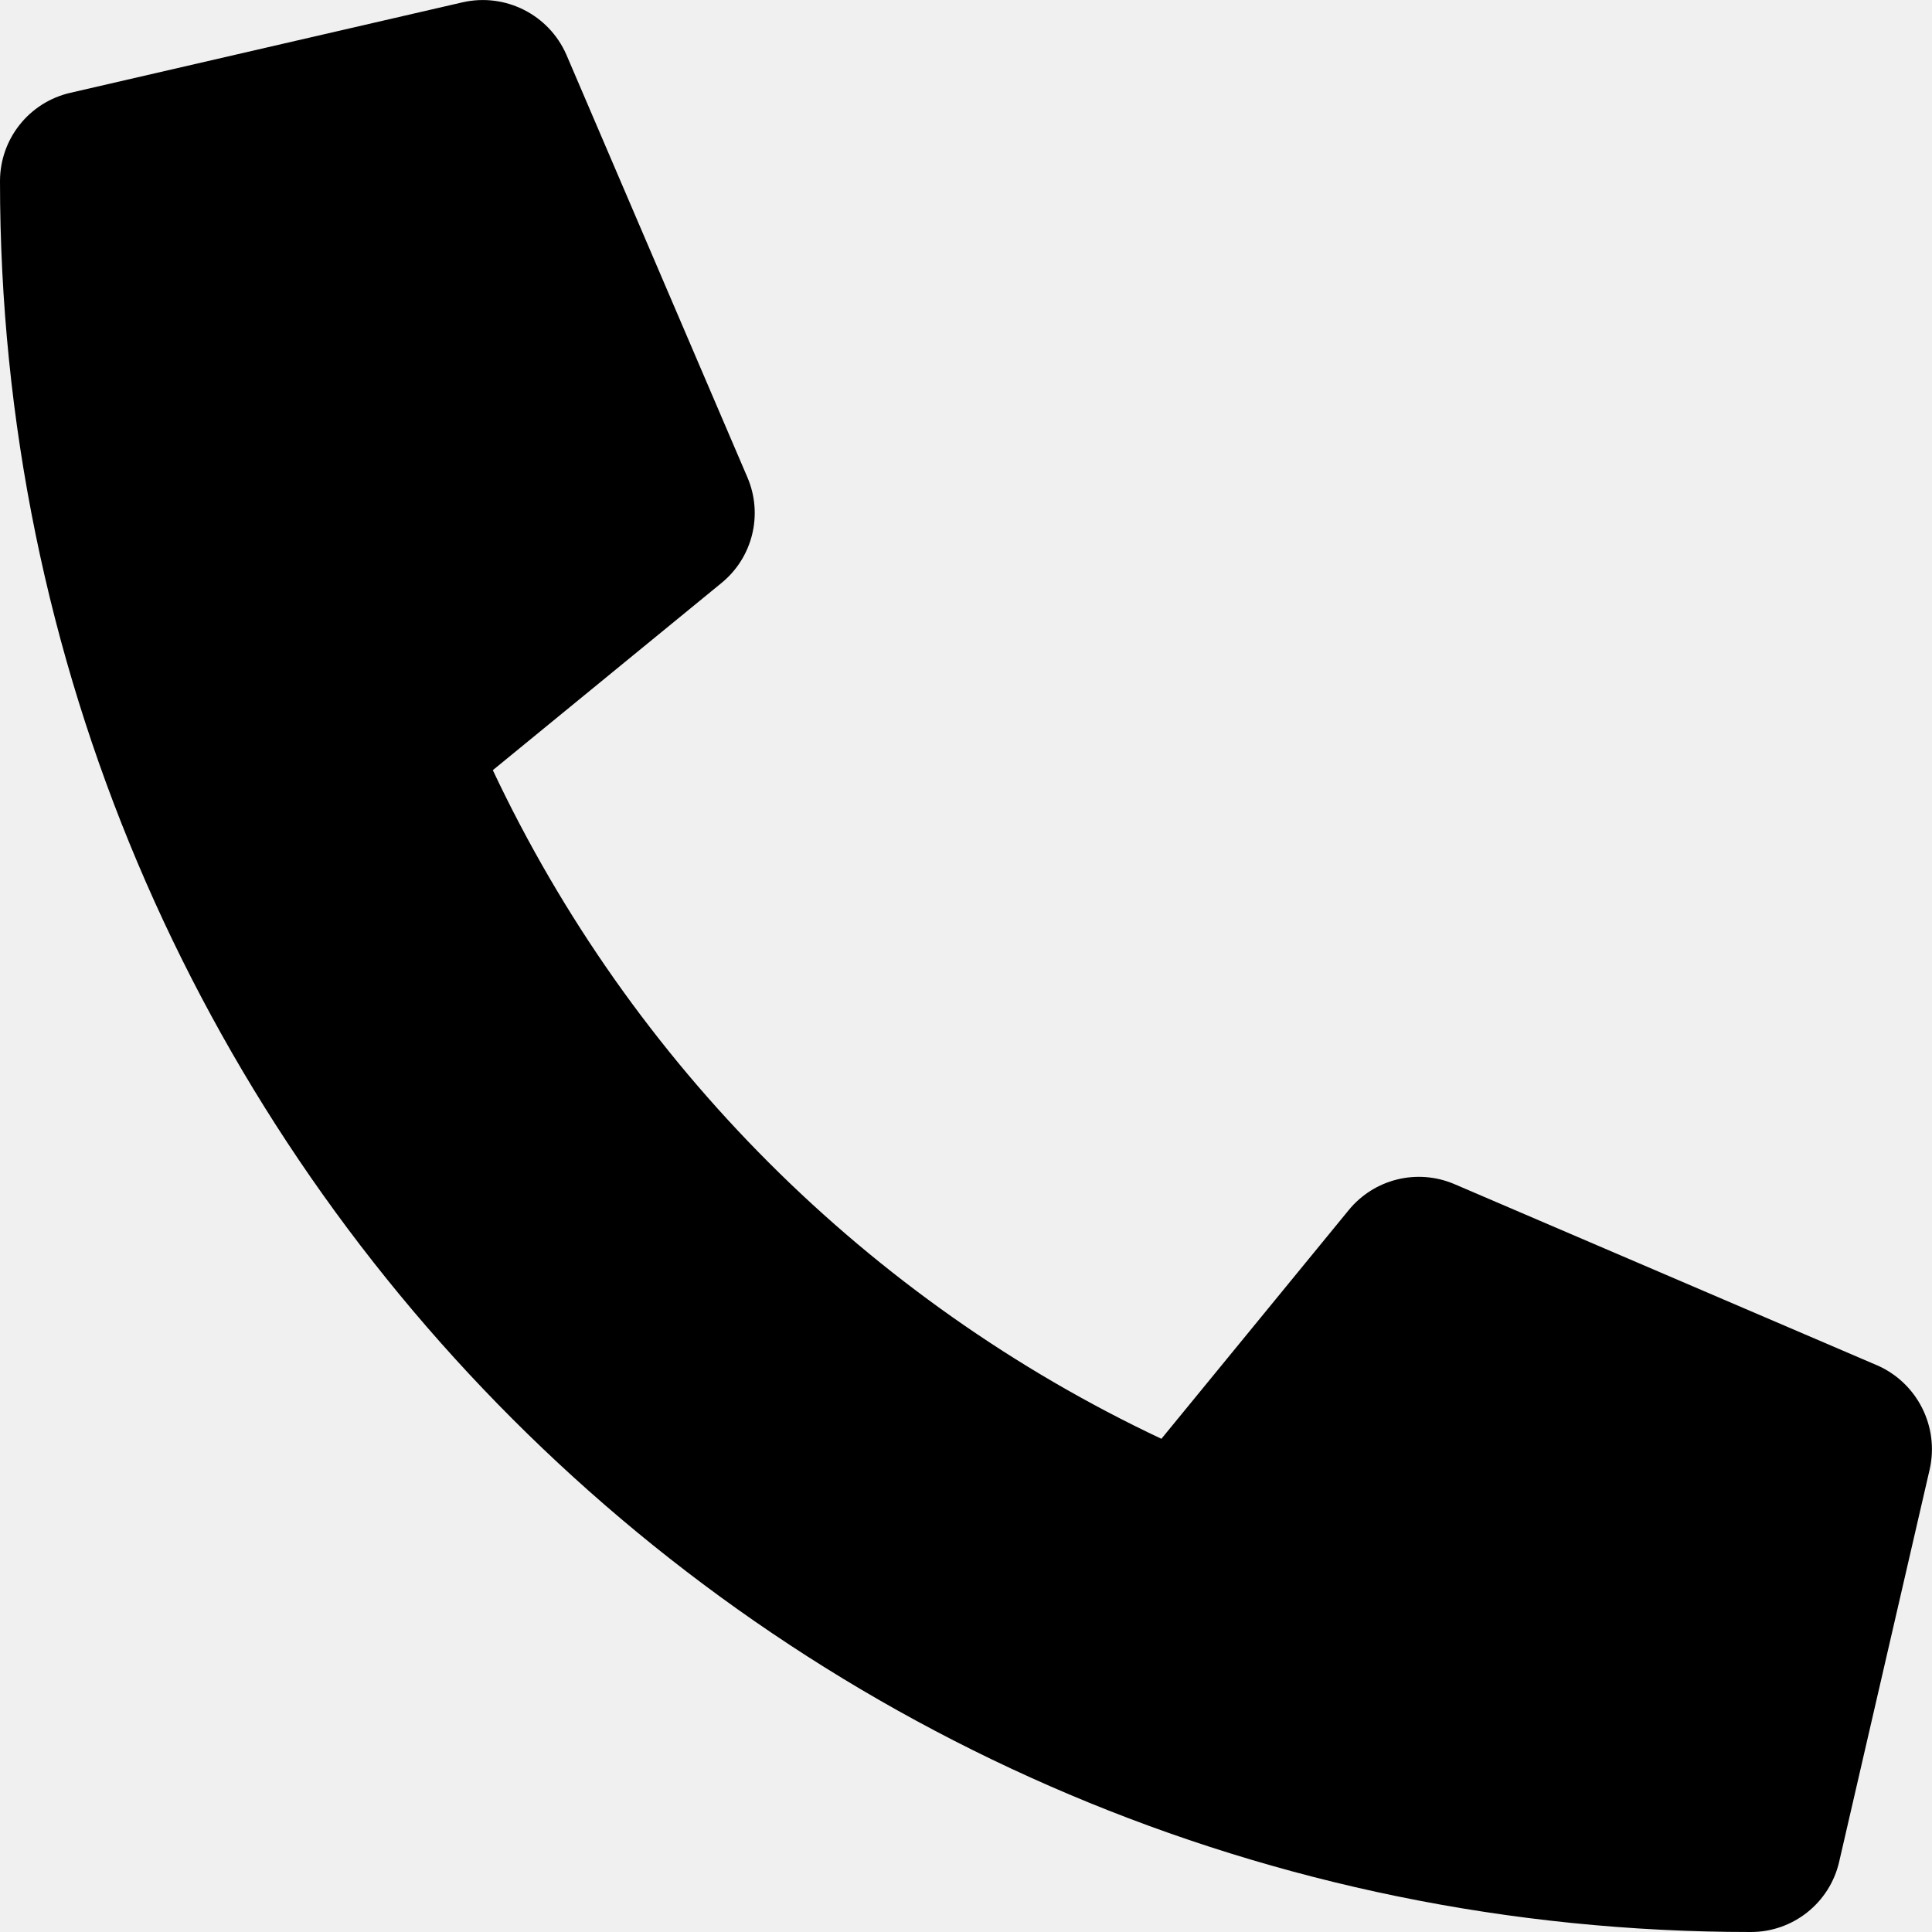
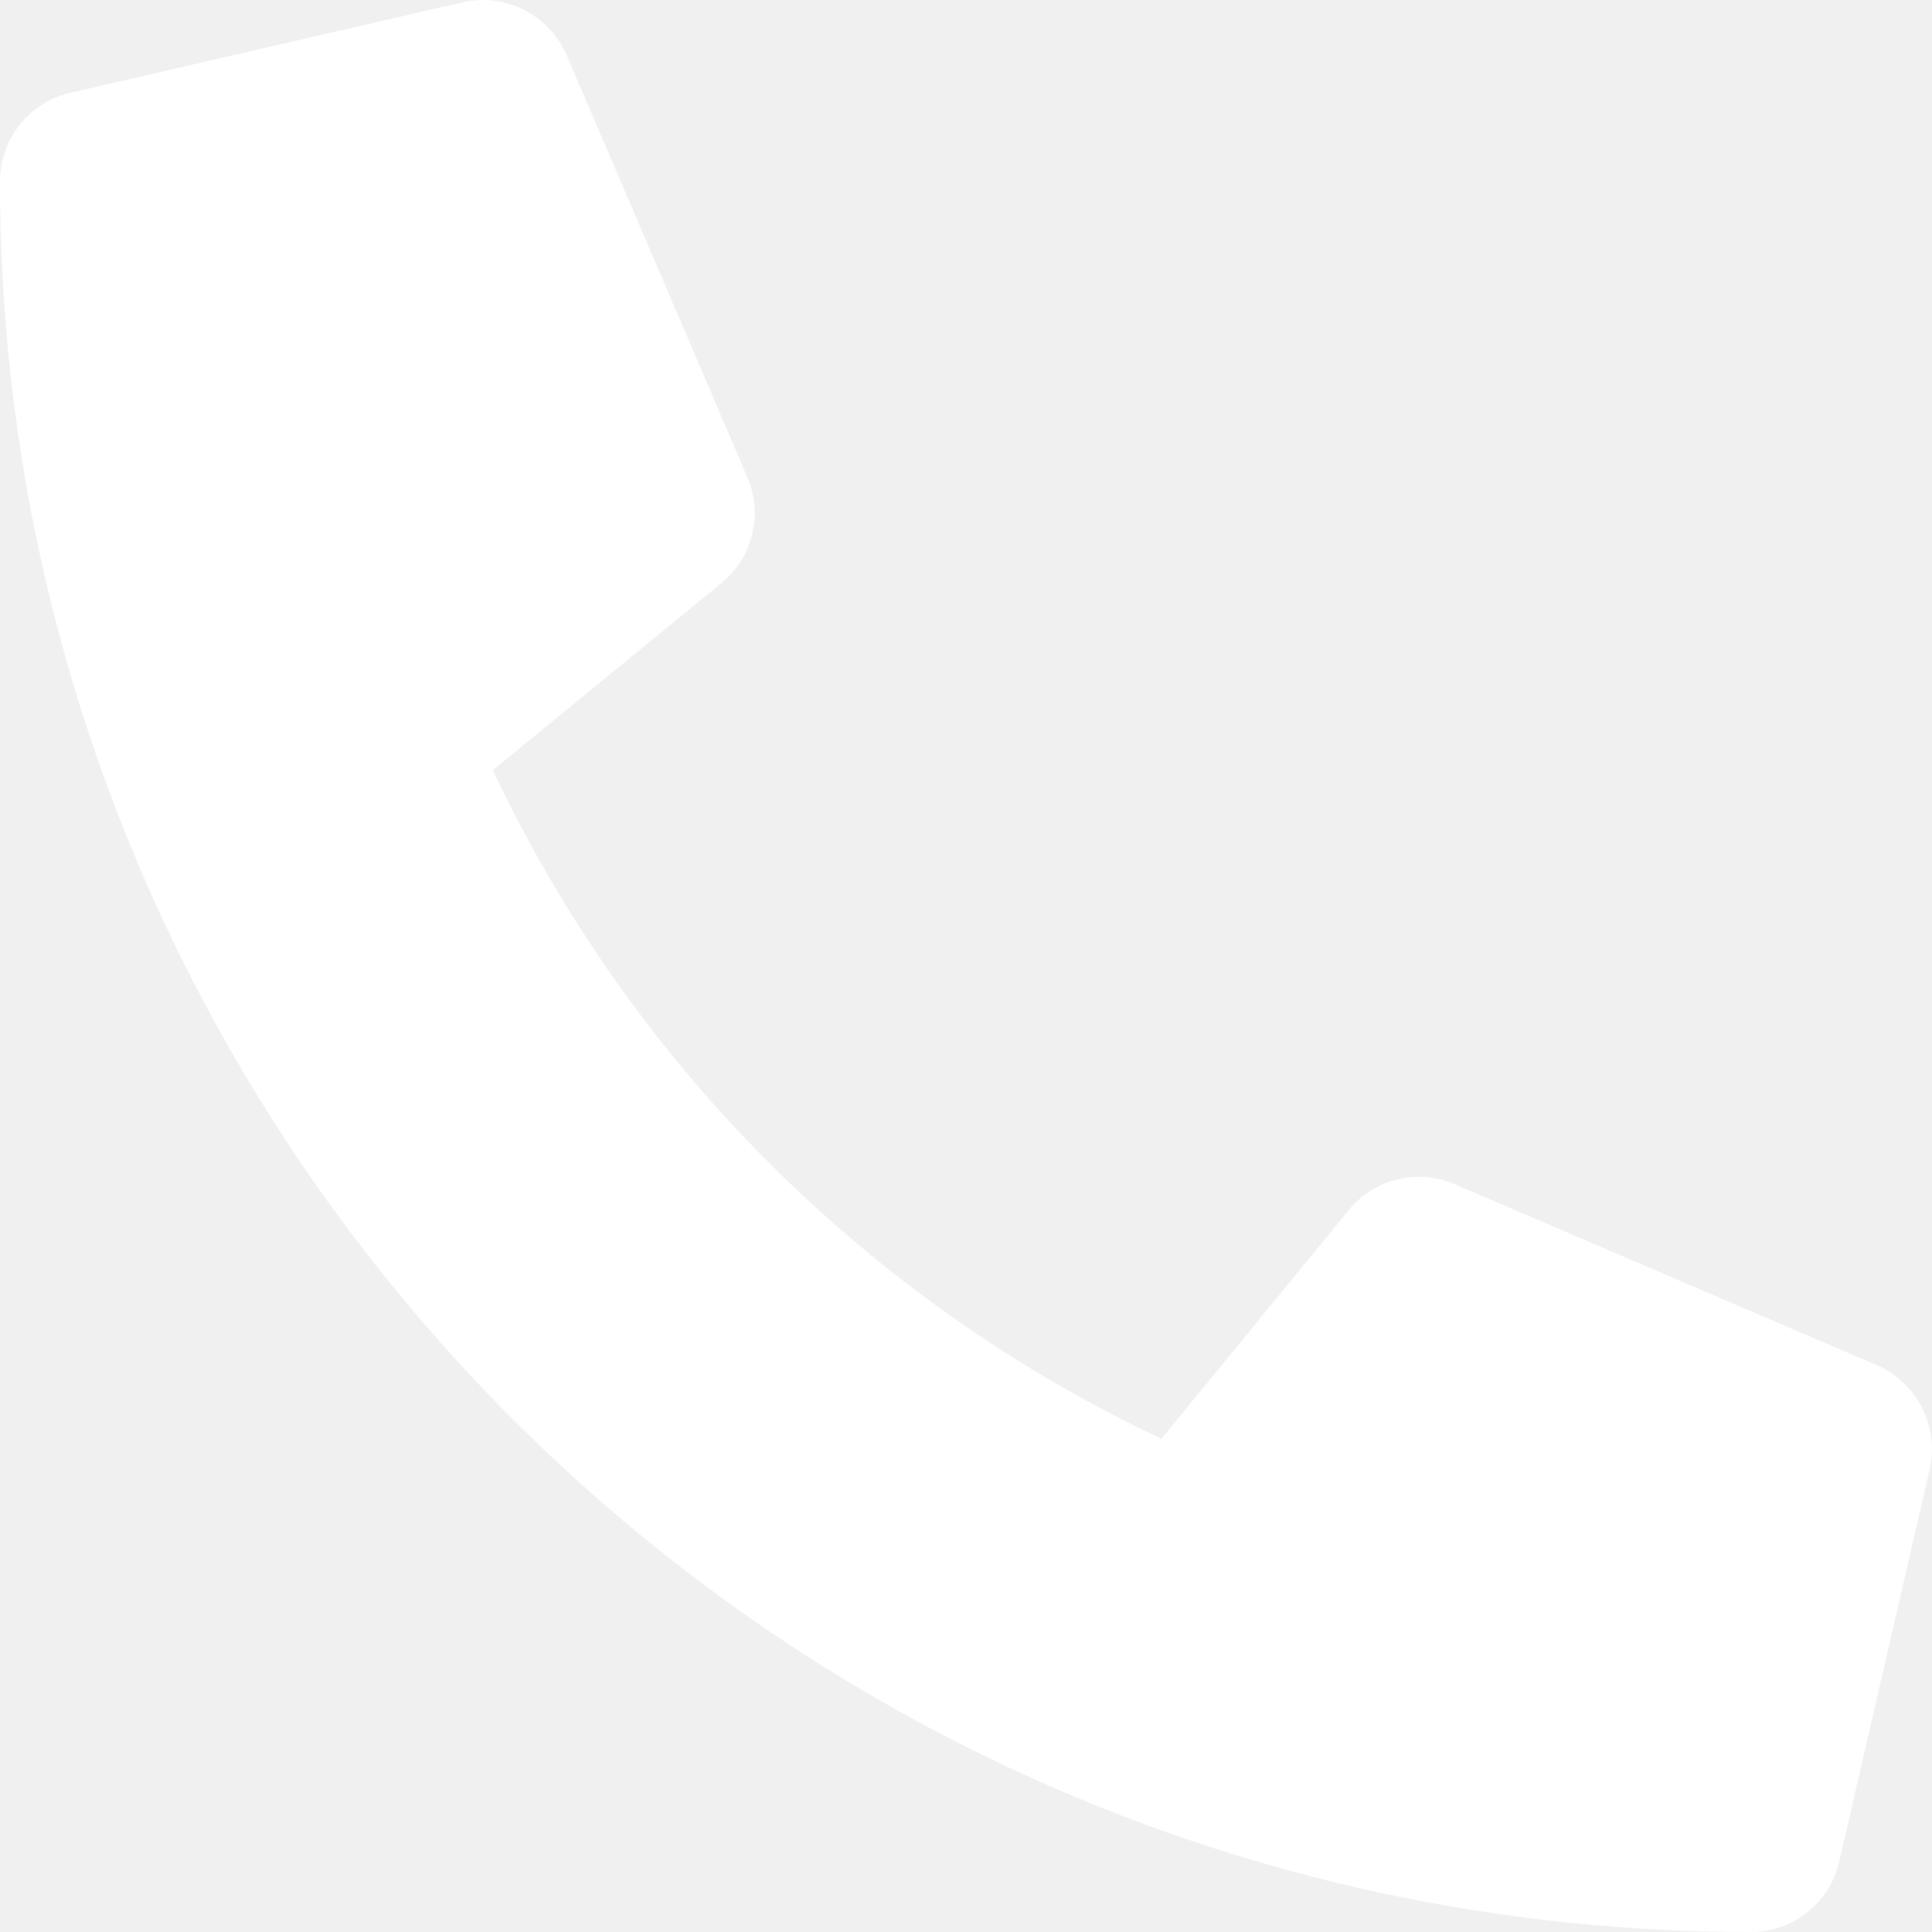
<svg xmlns="http://www.w3.org/2000/svg" width="36" height="36" viewBox="0 0 36 36">
-   <defs>
-     <style>
-       .cls-1 {
-         fill: #000;
-       }
-     </style>
-   </defs>
-   <path id="Icon_awesome-phone-alt" data-name="Icon awesome-phone-alt" class="cls-1" d="M34.973,25.439,27.1,22.064a1.687,1.687,0,0,0-1.969.485L21.641,26.81A26.062,26.062,0,0,1,9.183,14.351l4.261-3.488A1.683,1.683,0,0,0,13.929,8.9L10.554,1.02A1.7,1.7,0,0,0,8.62.043L1.308,1.73A1.688,1.688,0,0,0,0,3.375,32.621,32.621,0,0,0,32.625,36a1.687,1.687,0,0,0,1.645-1.308l1.687-7.313a1.708,1.708,0,0,0-.985-1.941Z" transform="translate(0 0)" />
+   <path id="Icon_awesome-phone-alt" data-name="Icon awesome-phone-alt" d="M34.973,25.439,27.1,22.064a1.687,1.687,0,0,0-1.969.485L21.641,26.81A26.062,26.062,0,0,1,9.183,14.351l4.261-3.488A1.683,1.683,0,0,0,13.929,8.9L10.554,1.02A1.7,1.7,0,0,0,8.62.043L1.308,1.73A1.688,1.688,0,0,0,0,3.375,32.621,32.621,0,0,0,32.625,36a1.687,1.687,0,0,0,1.645-1.308l1.687-7.313a1.708,1.708,0,0,0-.985-1.941Z" transform="translate(0 0)" fill="#fff" />
</svg>
